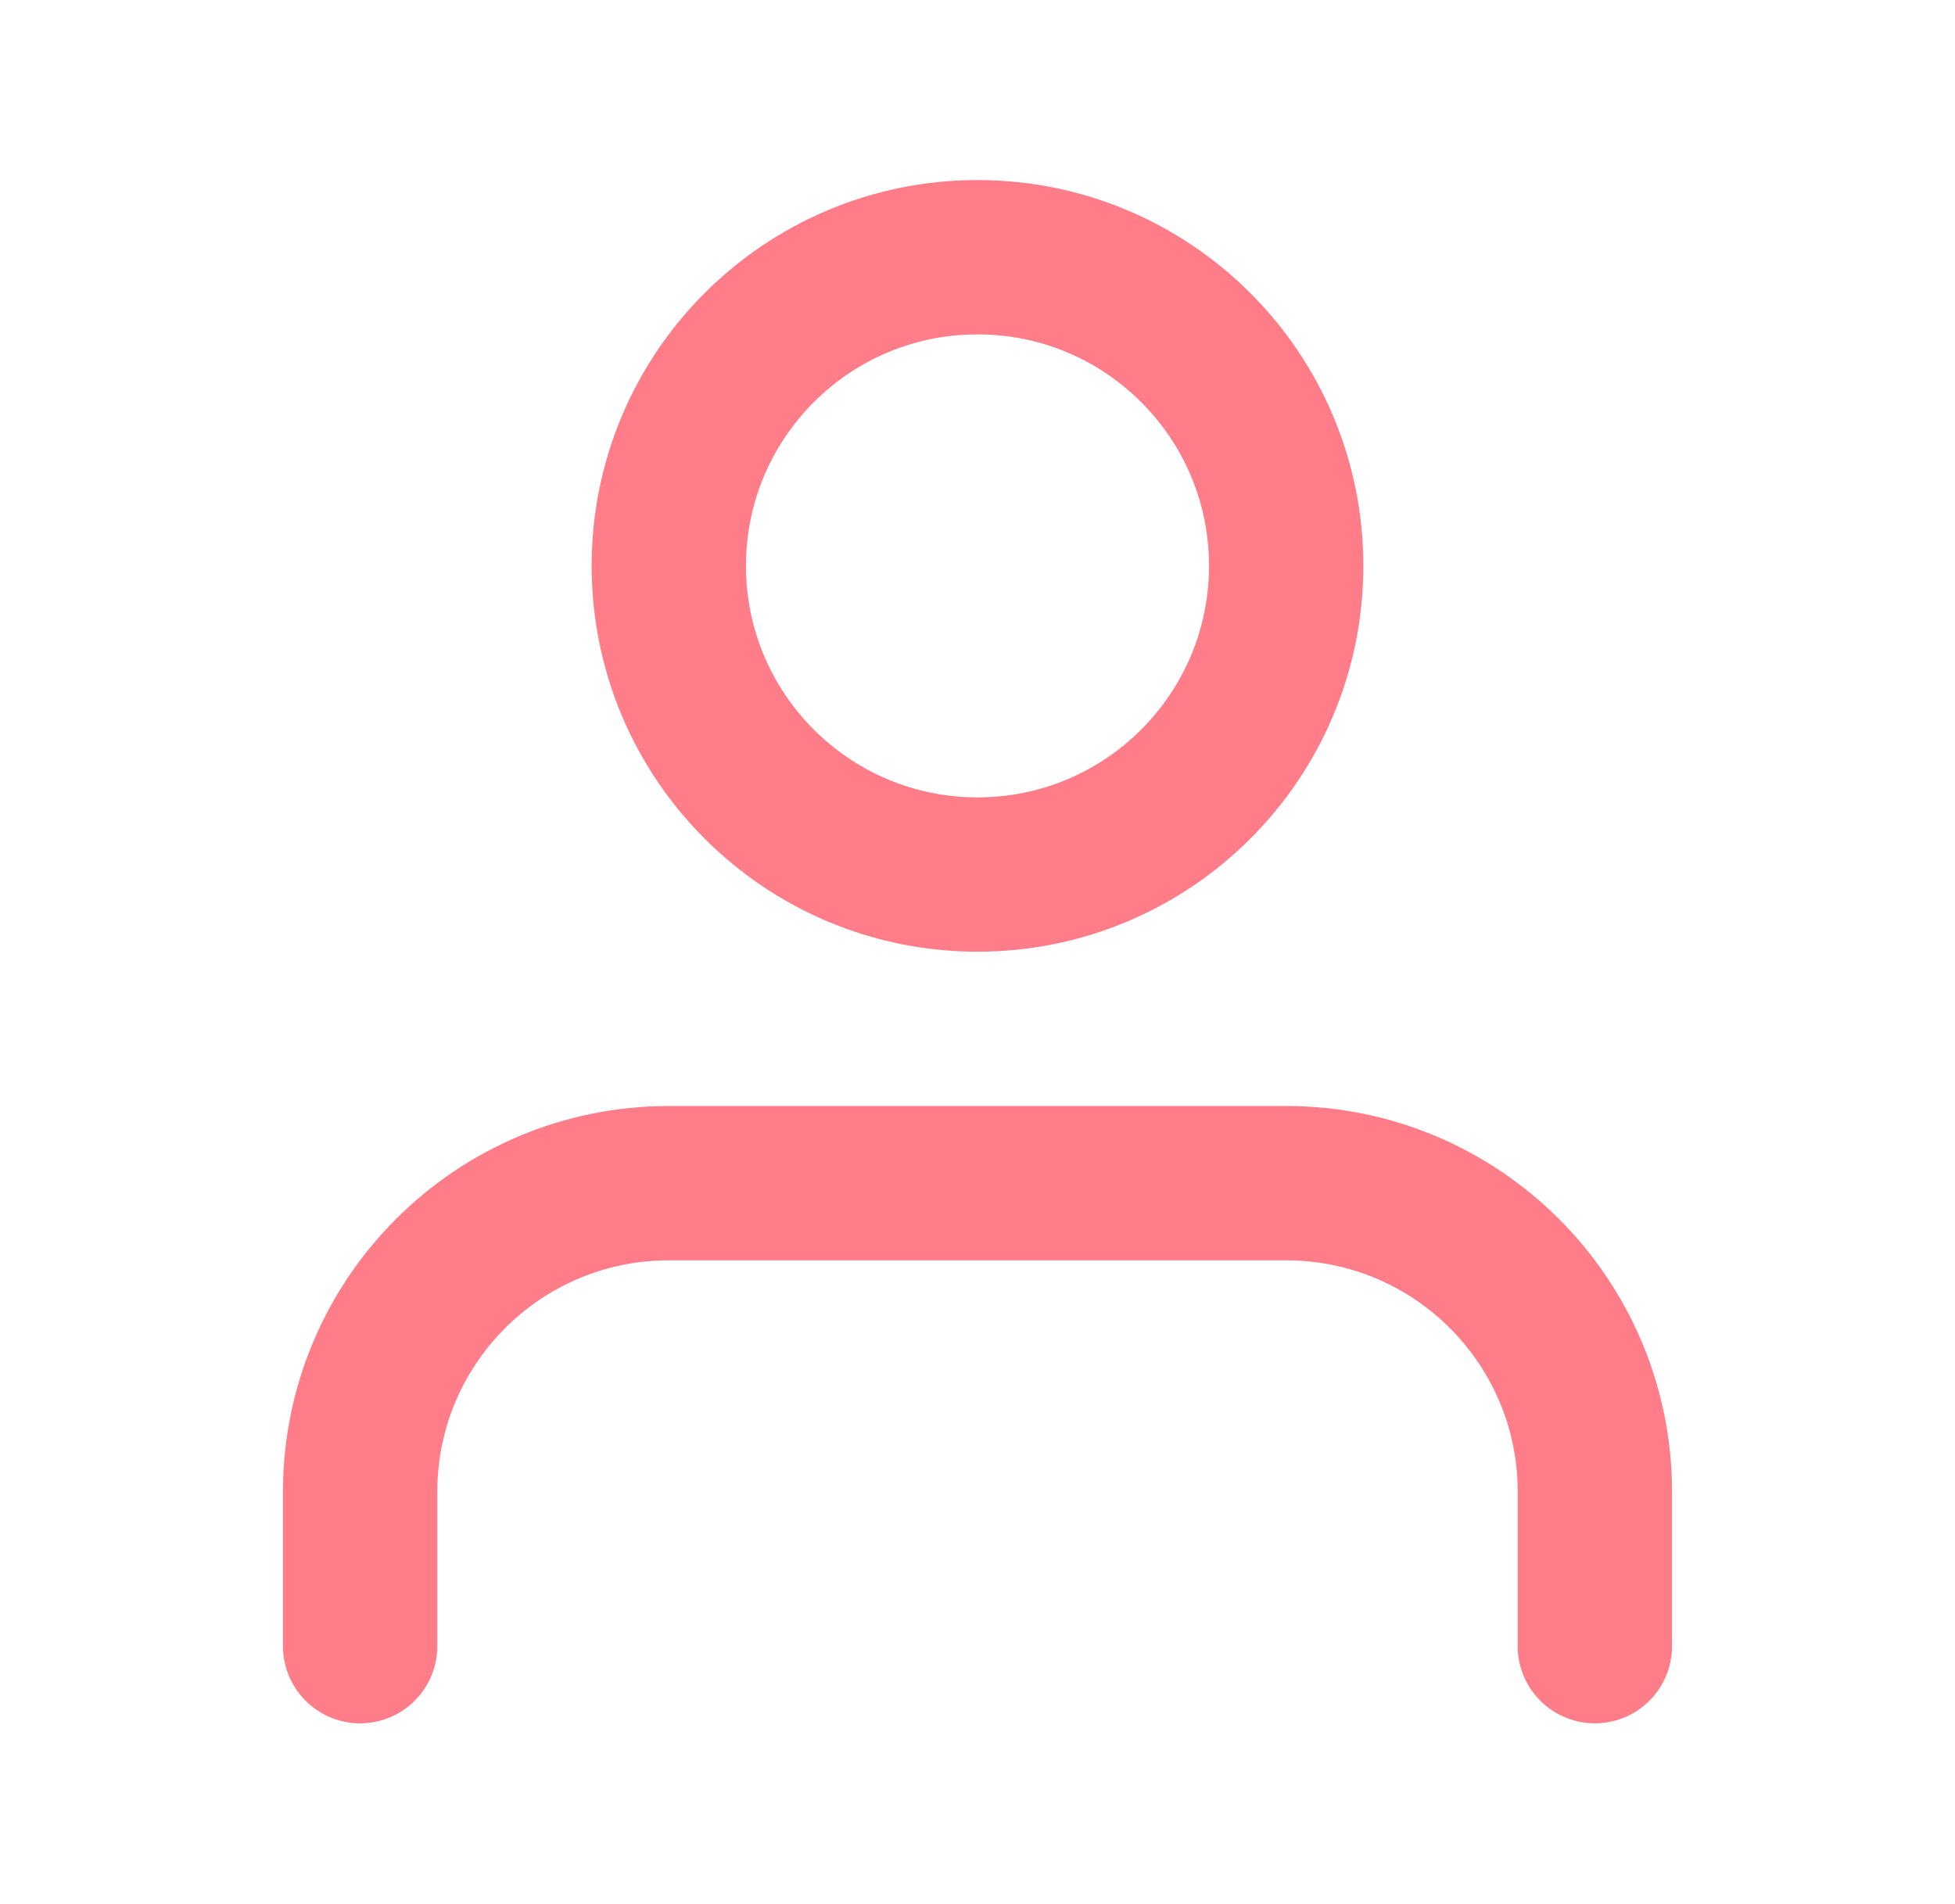
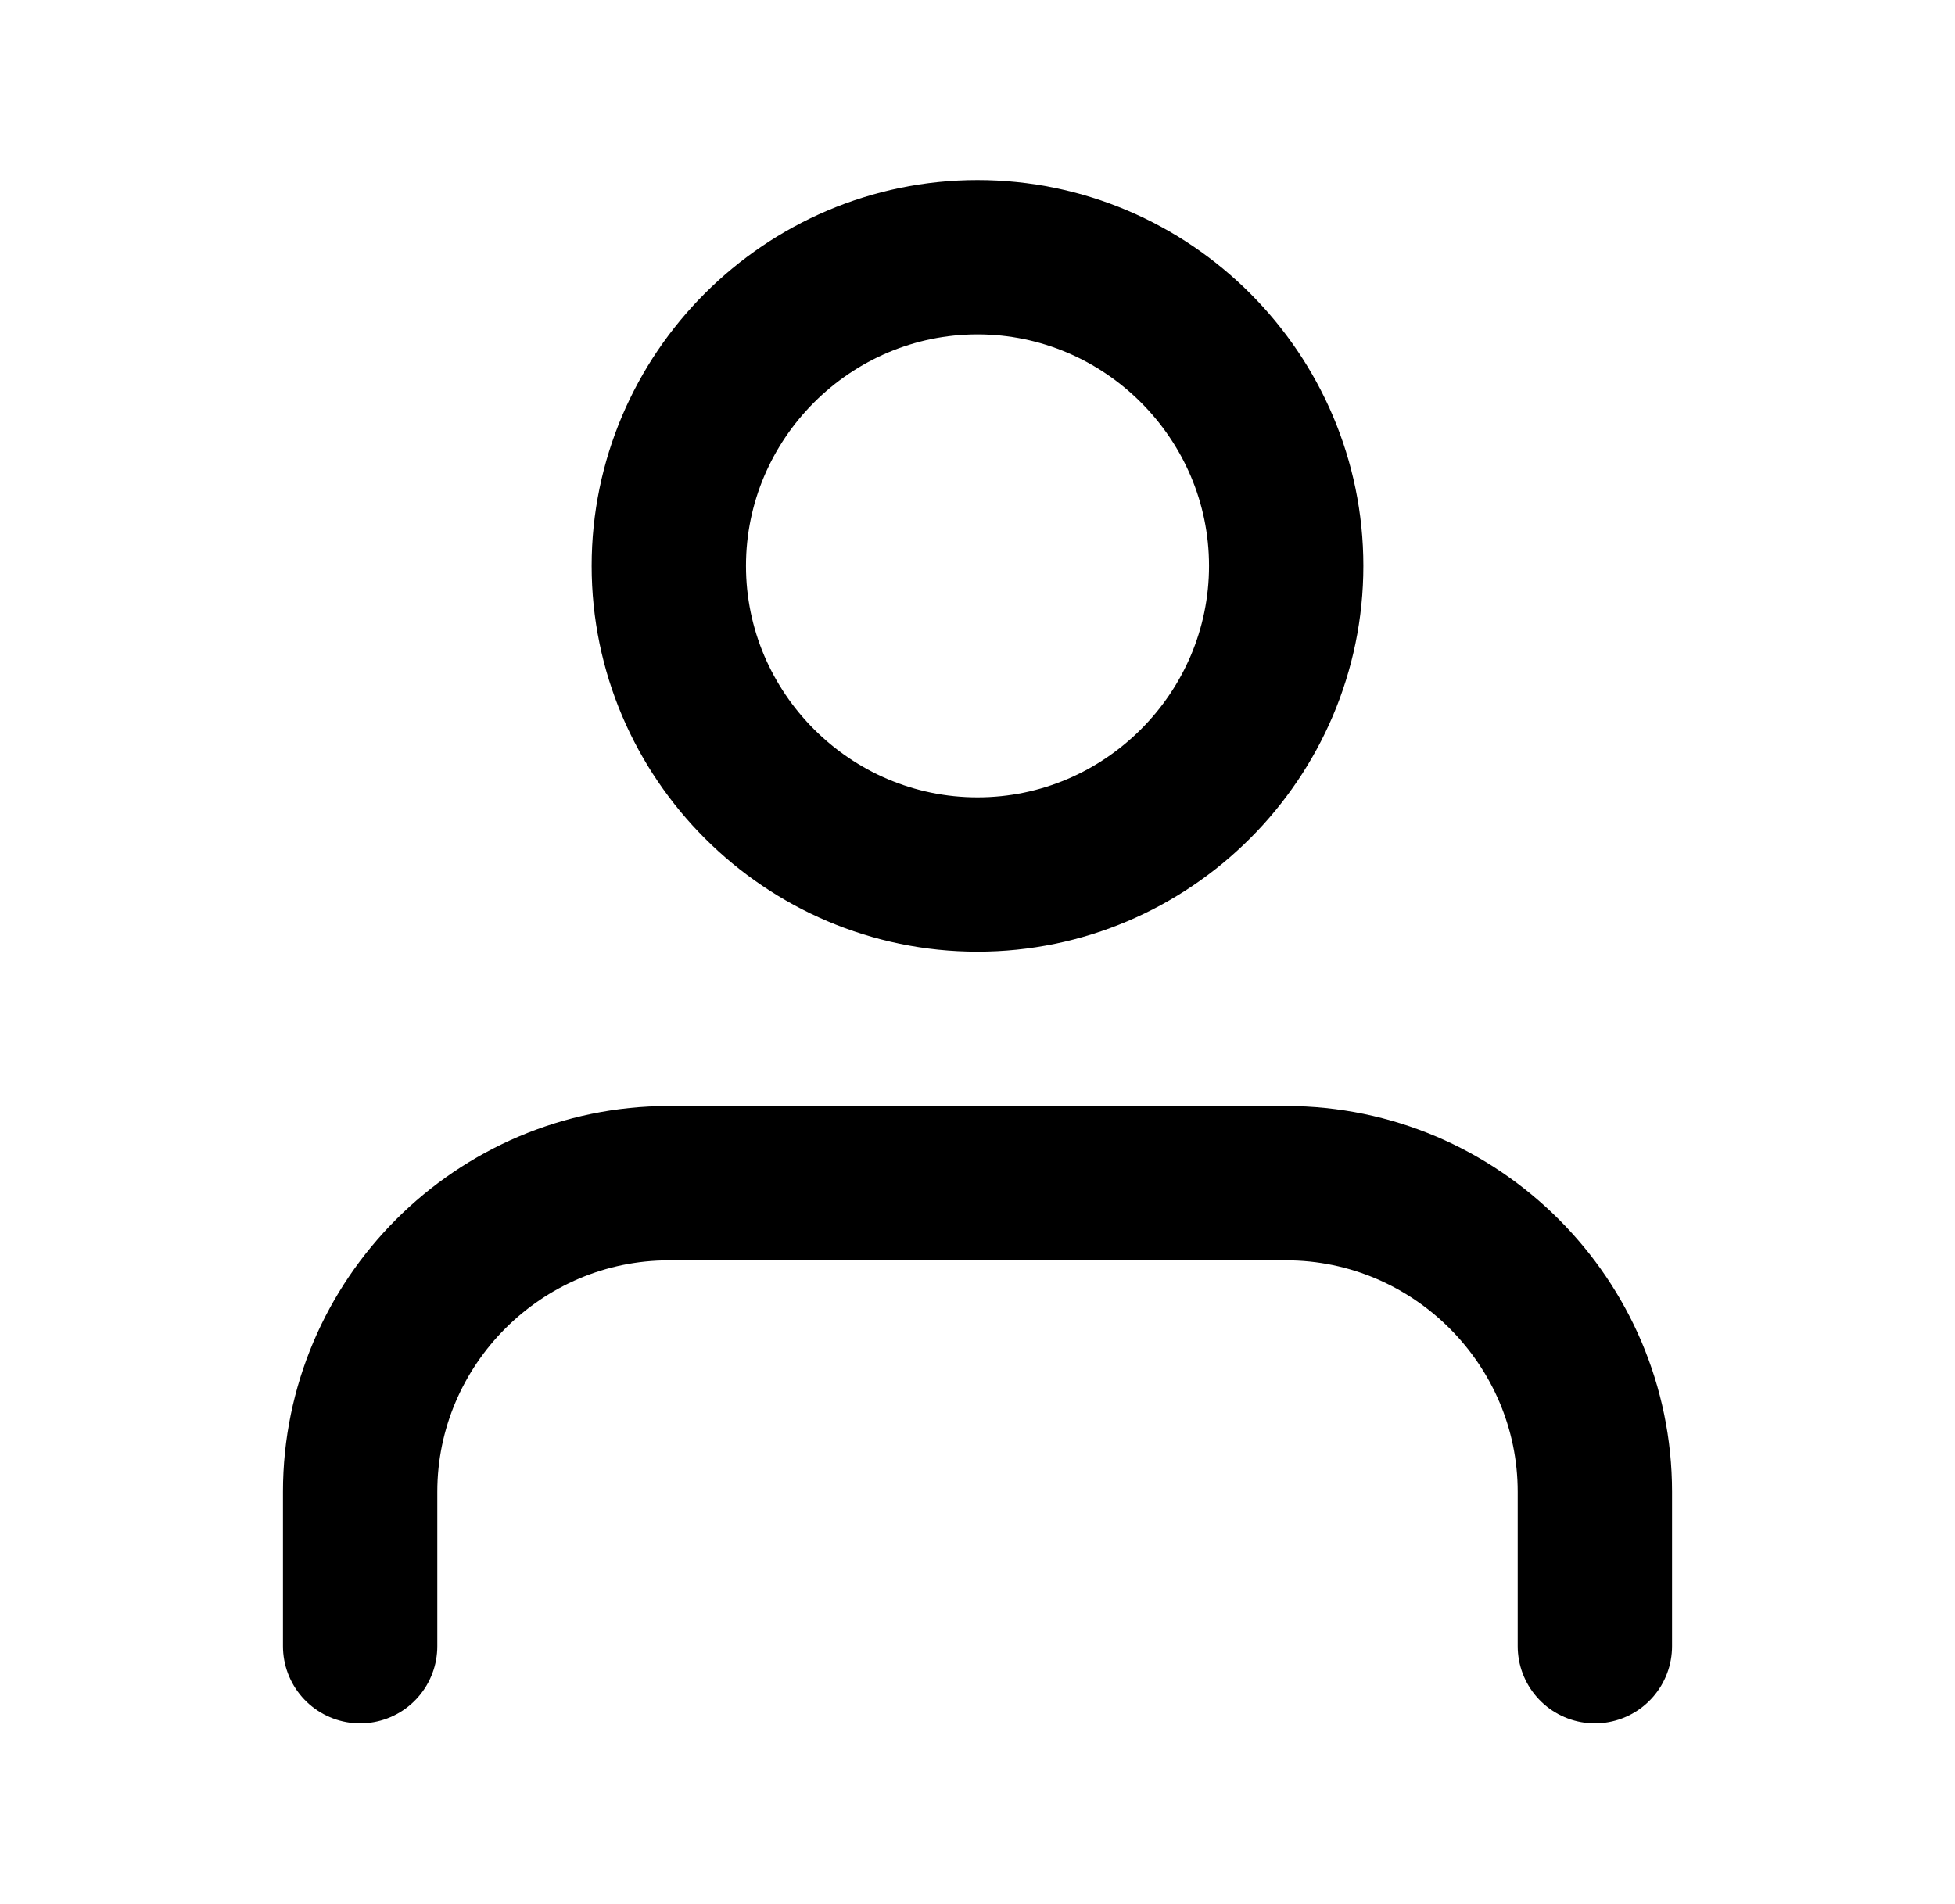
- <svg xmlns="http://www.w3.org/2000/svg" width="38" height="37" viewBox="0 0 38 37">
-   <defs>
-     <style>
-       .cls-1 {
-         clip-path: url(#clip-iPhone_12_Pro_Max_2);
-       }
- 
-       .cls-2 {
-         fill: none;
-         stroke: #FF7D89;
-         stroke-linecap: round;
-         stroke-linejoin: round;
-         stroke-width: 3px;
-       }
-     </style>
-     <clipPath id="clip-iPhone_12_Pro_Max_2">
-       <rect width="38" height="37" />
+ <svg xmlns="http://www.w3.org/2000/svg" xmlns:xlink="http://www.w3.org/1999/xlink" version="1.1" id="Capa_1" x="0px" y="0px" viewBox="0 0 38 37" style="enable-background:new 0 0 38 37;" xml:space="preserve">
+   <style type="text/css">
+ 	.st0{clip-path:url(#SVGID_2_);}
+ 	.st1{fill:none;stroke:#000000;stroke-width:3;stroke-linecap:round;stroke-linejoin:round;}
+ </style>
+   <g>
+     <defs>
+       <rect id="SVGID_1_" y="0" width="38" height="37" />
+     </defs>
+     <clipPath id="SVGID_2_">
+       <use xlink:href="#SVGID_1_" style="overflow:visible;" />
    </clipPath>
-   </defs>
-   <g id="iPhone_12_Pro_Max_2" data-name="iPhone 12 Pro Max – 2" class="cls-1">
-     <g id="Icon_feather-user" data-name="Icon feather-user" transform="translate(1 0.5)">
-       <path id="Trazado_4" data-name="Trazado 4" class="cls-2" d="M30,31.5v-3a6,6,0,0,0-6-6H12a6,6,0,0,0-6,6v3" />
-       <path id="Trazado_5" data-name="Trazado 5" class="cls-2" d="M24,10.5a6,6,0,1,1-6-6A6,6,0,0,1,24,10.5Z" />
+     <g id="iPhone_12_Pro_Max_2" class="st0">
+       <g id="Icon_feather-user" transform="translate(1 0.5)">
+         <path id="Trazado_4" class="st1" d="M30,31.5v-3c0-3.3-2.7-6-6-6H12c-3.3,0-6,2.7-6,6v3" />
+         <path id="Trazado_5" class="st1" d="M24,10.5c0,3.3-2.7,6-6,6s-6-2.7-6-6s2.7-6,6-6S24,7.2,24,10.5z" />
+       </g>
    </g>
  </g>
</svg>
